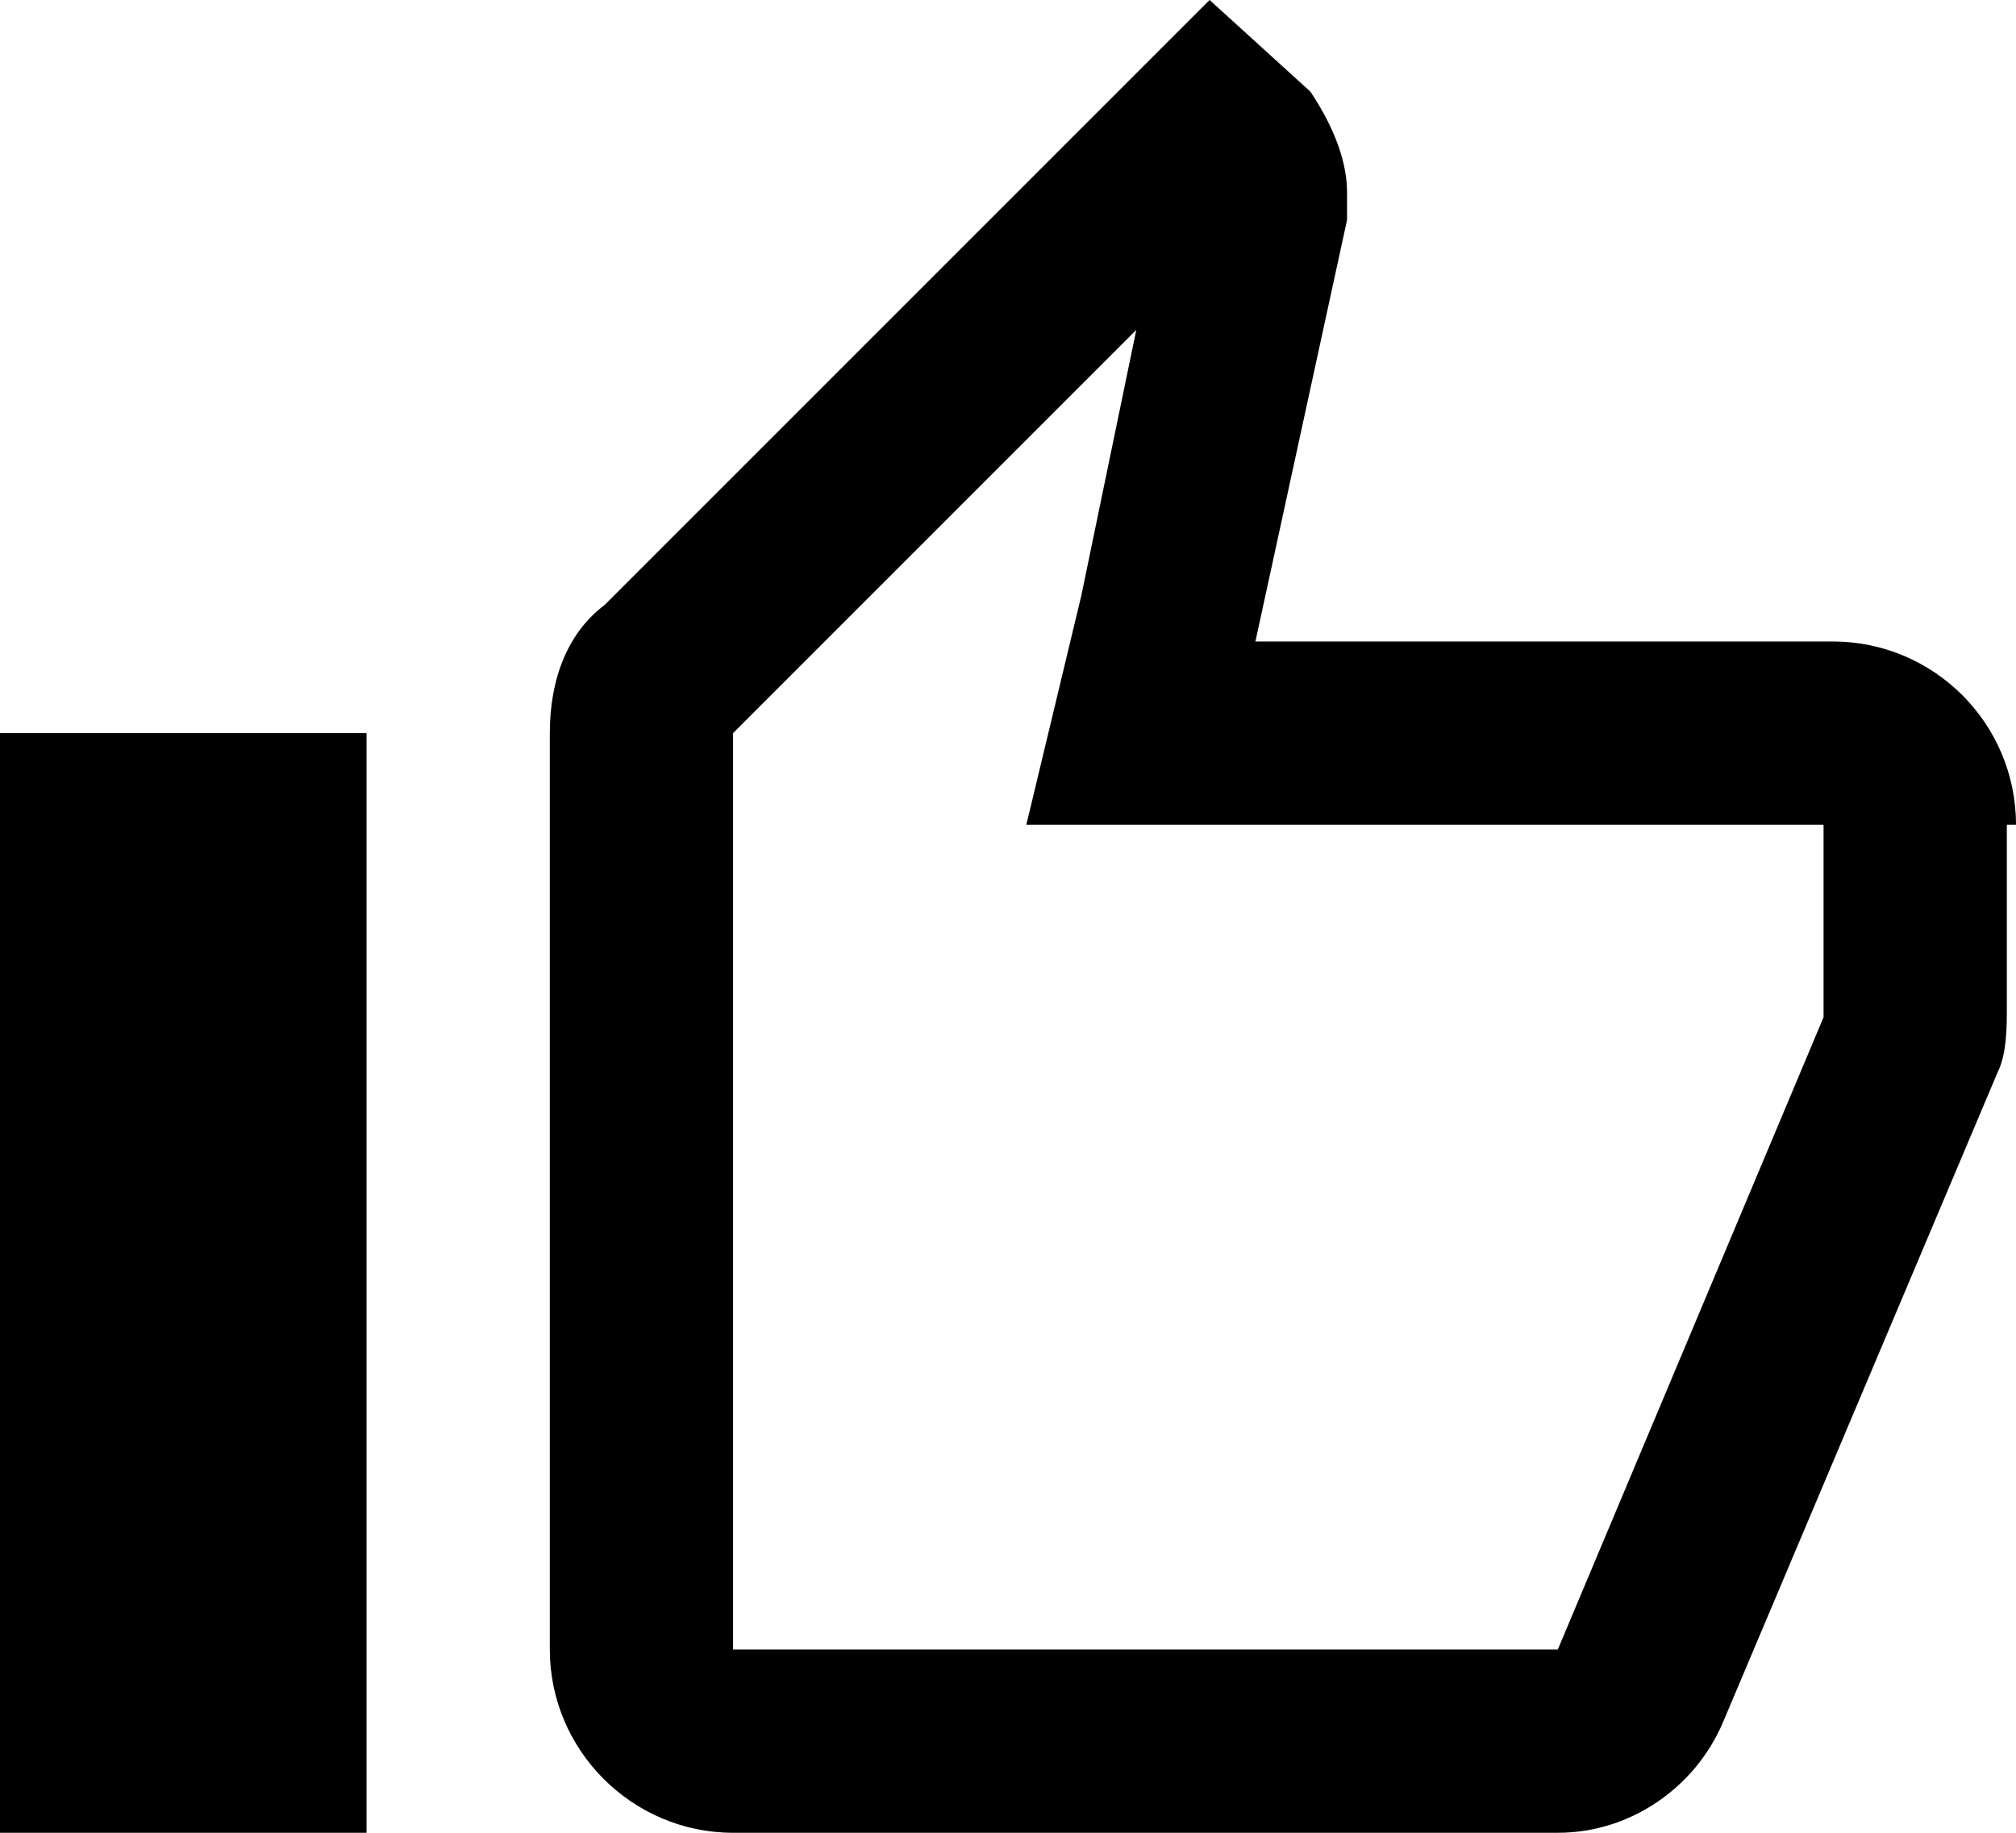
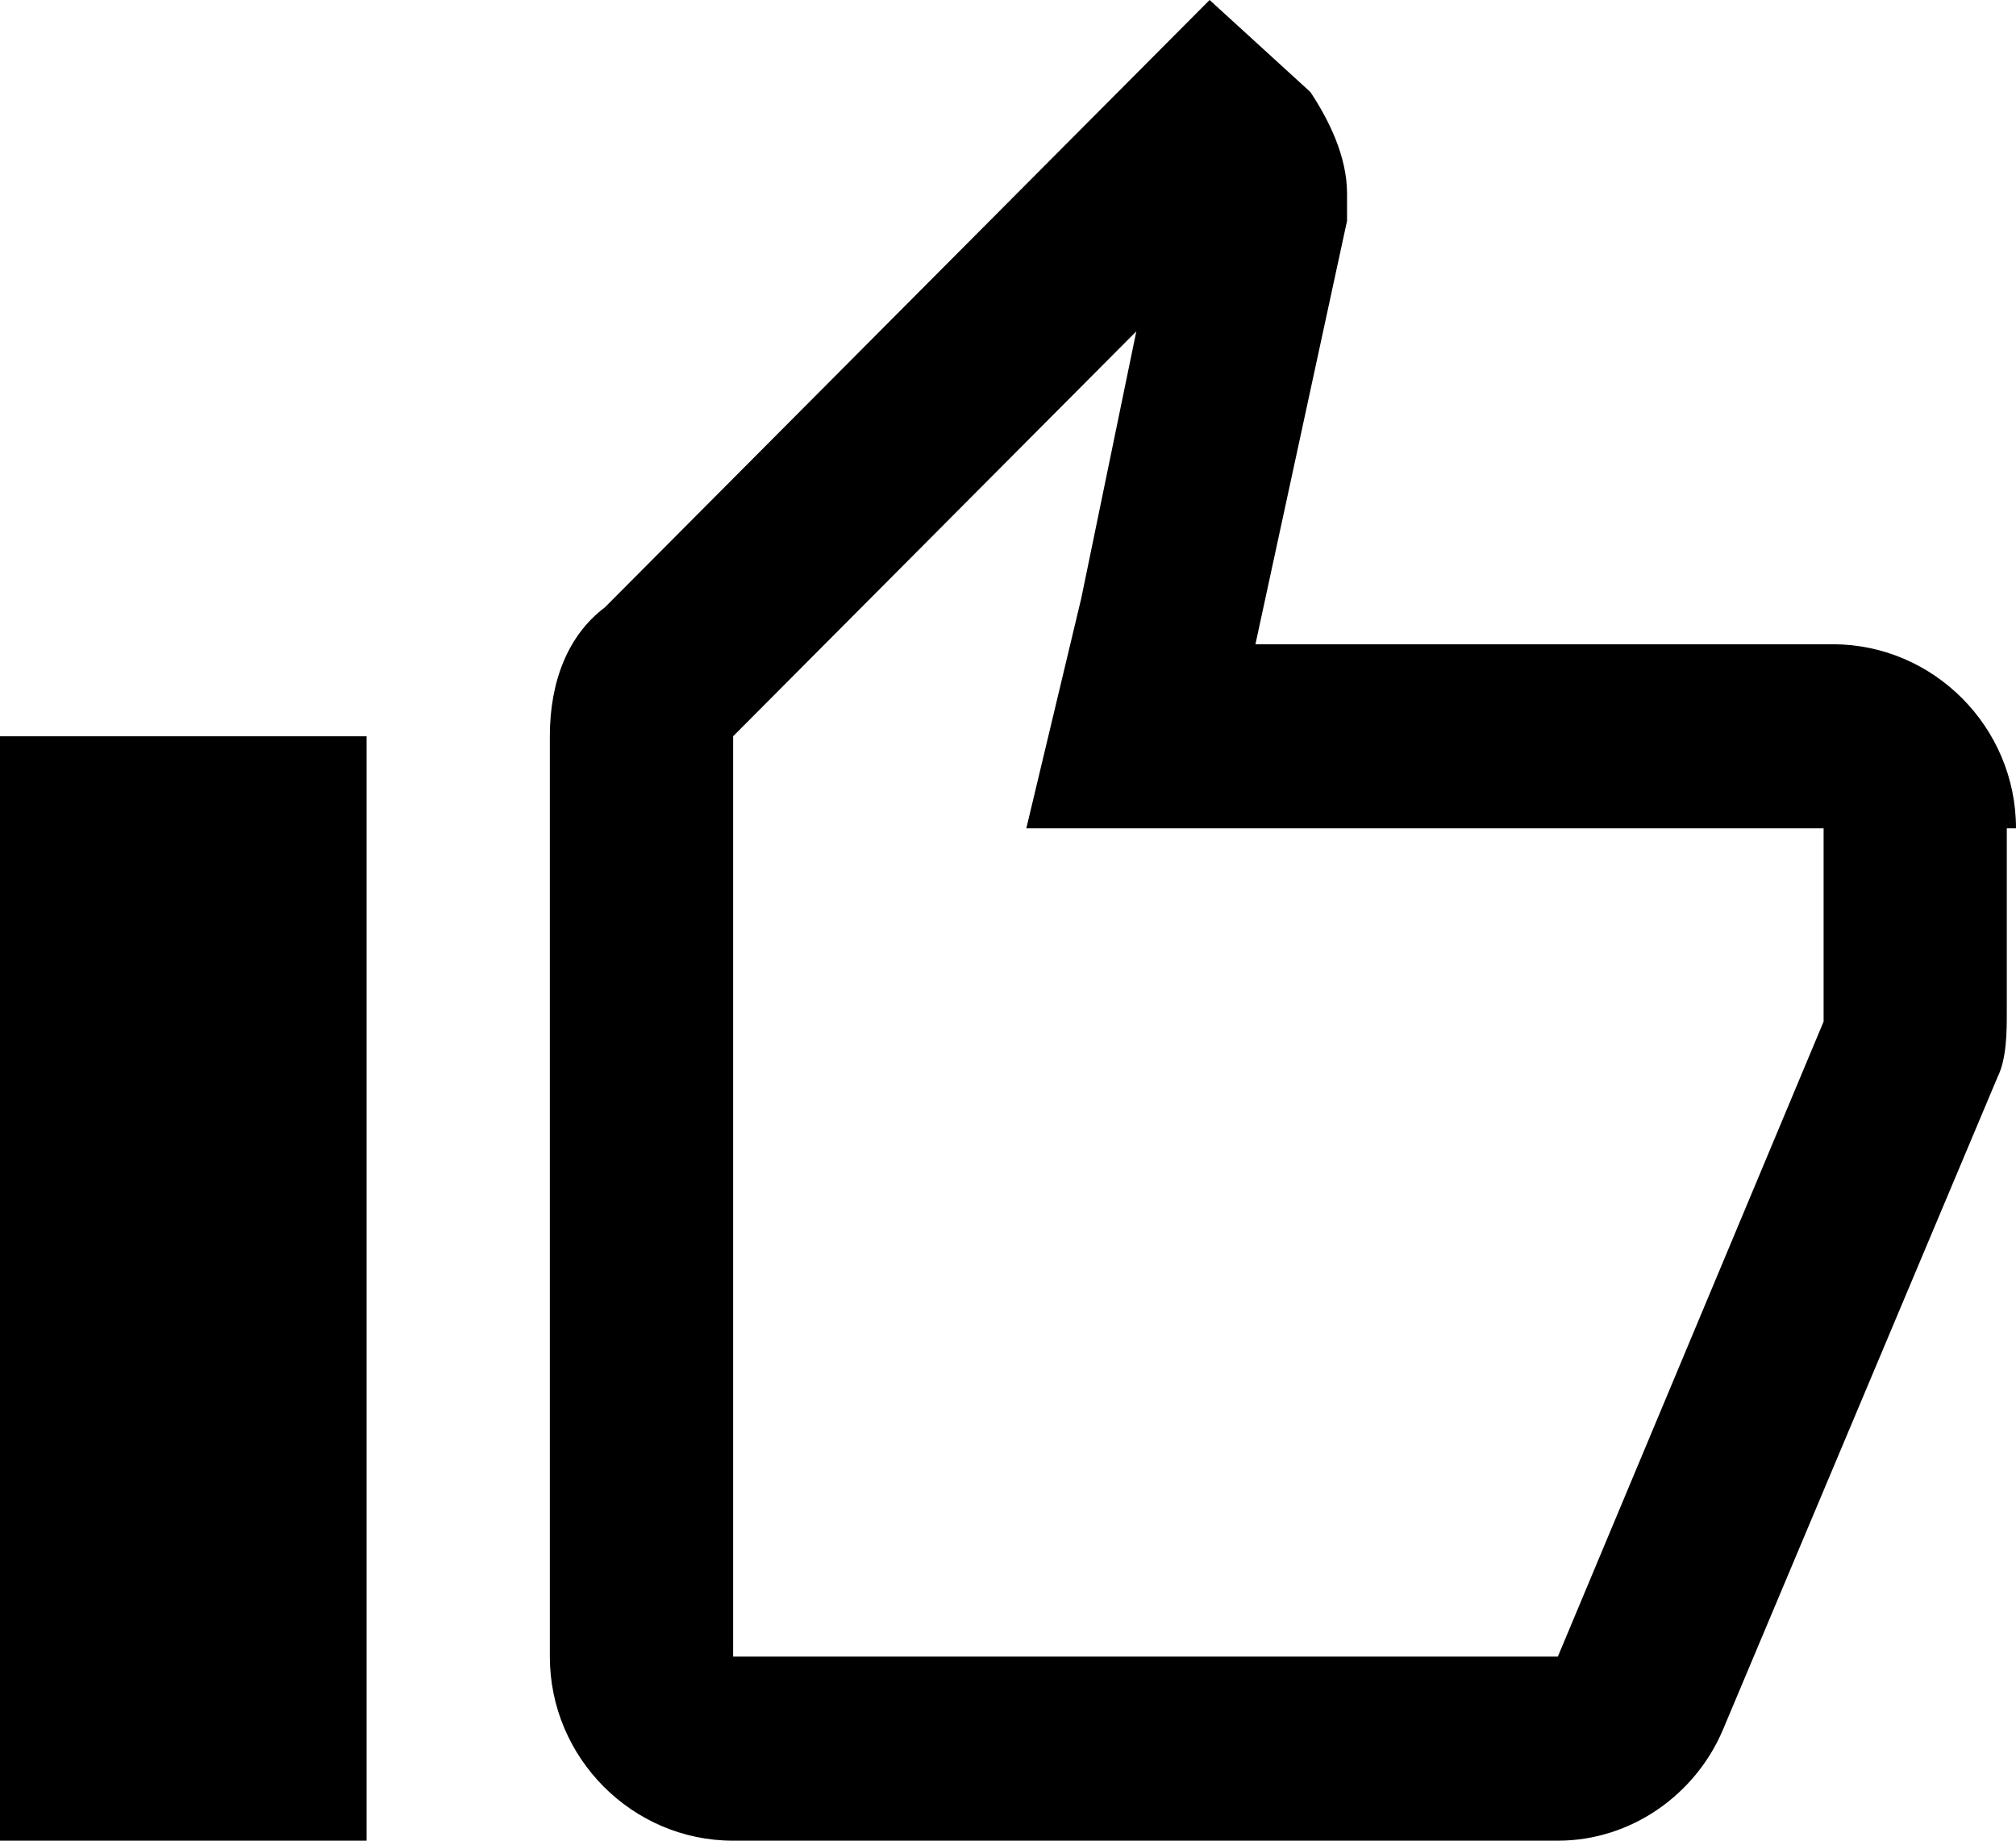
- <svg xmlns="http://www.w3.org/2000/svg" width="22" height="20" viewBox="0 0 22 20">
-   <path d="m12.4 3.6-.6 2.9-.6 2.5h8.7v2.1L17 18H8V8l4.4-4.4ZM2 10v8-8ZM13.2 0 6.6 6.6c-.4.3-.6.8-.6 1.4v10c0 1.1.9 2 2 2h9c.8 0 1.5-.5 1.8-1.2l3-7.1c.1-.2.1-.5.1-.7V9h.1a2 2 0 0 0-2-2h-6.3l1-4.6v-.3c0-.4-.2-.8-.4-1.1l-1.1-1ZM4 8H0v12h4V8Z" />
+ <svg xmlns="http://www.w3.org/2000/svg" width="23" height="21" viewBox="0 0 23 21">
+   <path d="M12.964 3.78L12.336 6.825L11.709 9.45H14.323H20.805V11.55C20.805 11.55 20.805 11.55 20.805 11.655L17.773 18.9H8.364V8.4L12.964 3.78ZM2.091 10.5V18.9V10.5ZM13.8 0L6.9 6.93C6.482 7.245 6.273 7.77 6.273 8.4V18.9C6.273 20.055 7.214 21 8.364 21H17.773C18.609 21 19.341 20.475 19.654 19.74L22.791 12.285C22.895 12.075 22.895 11.76 22.895 11.55V9.45H23C23 8.295 22.059 7.35 20.909 7.35H14.323L15.368 2.52V2.205C15.368 1.785 15.159 1.365 14.95 1.05L13.8 0ZM4.182 8.4H0V21H4.182V8.4Z" />
</svg>
